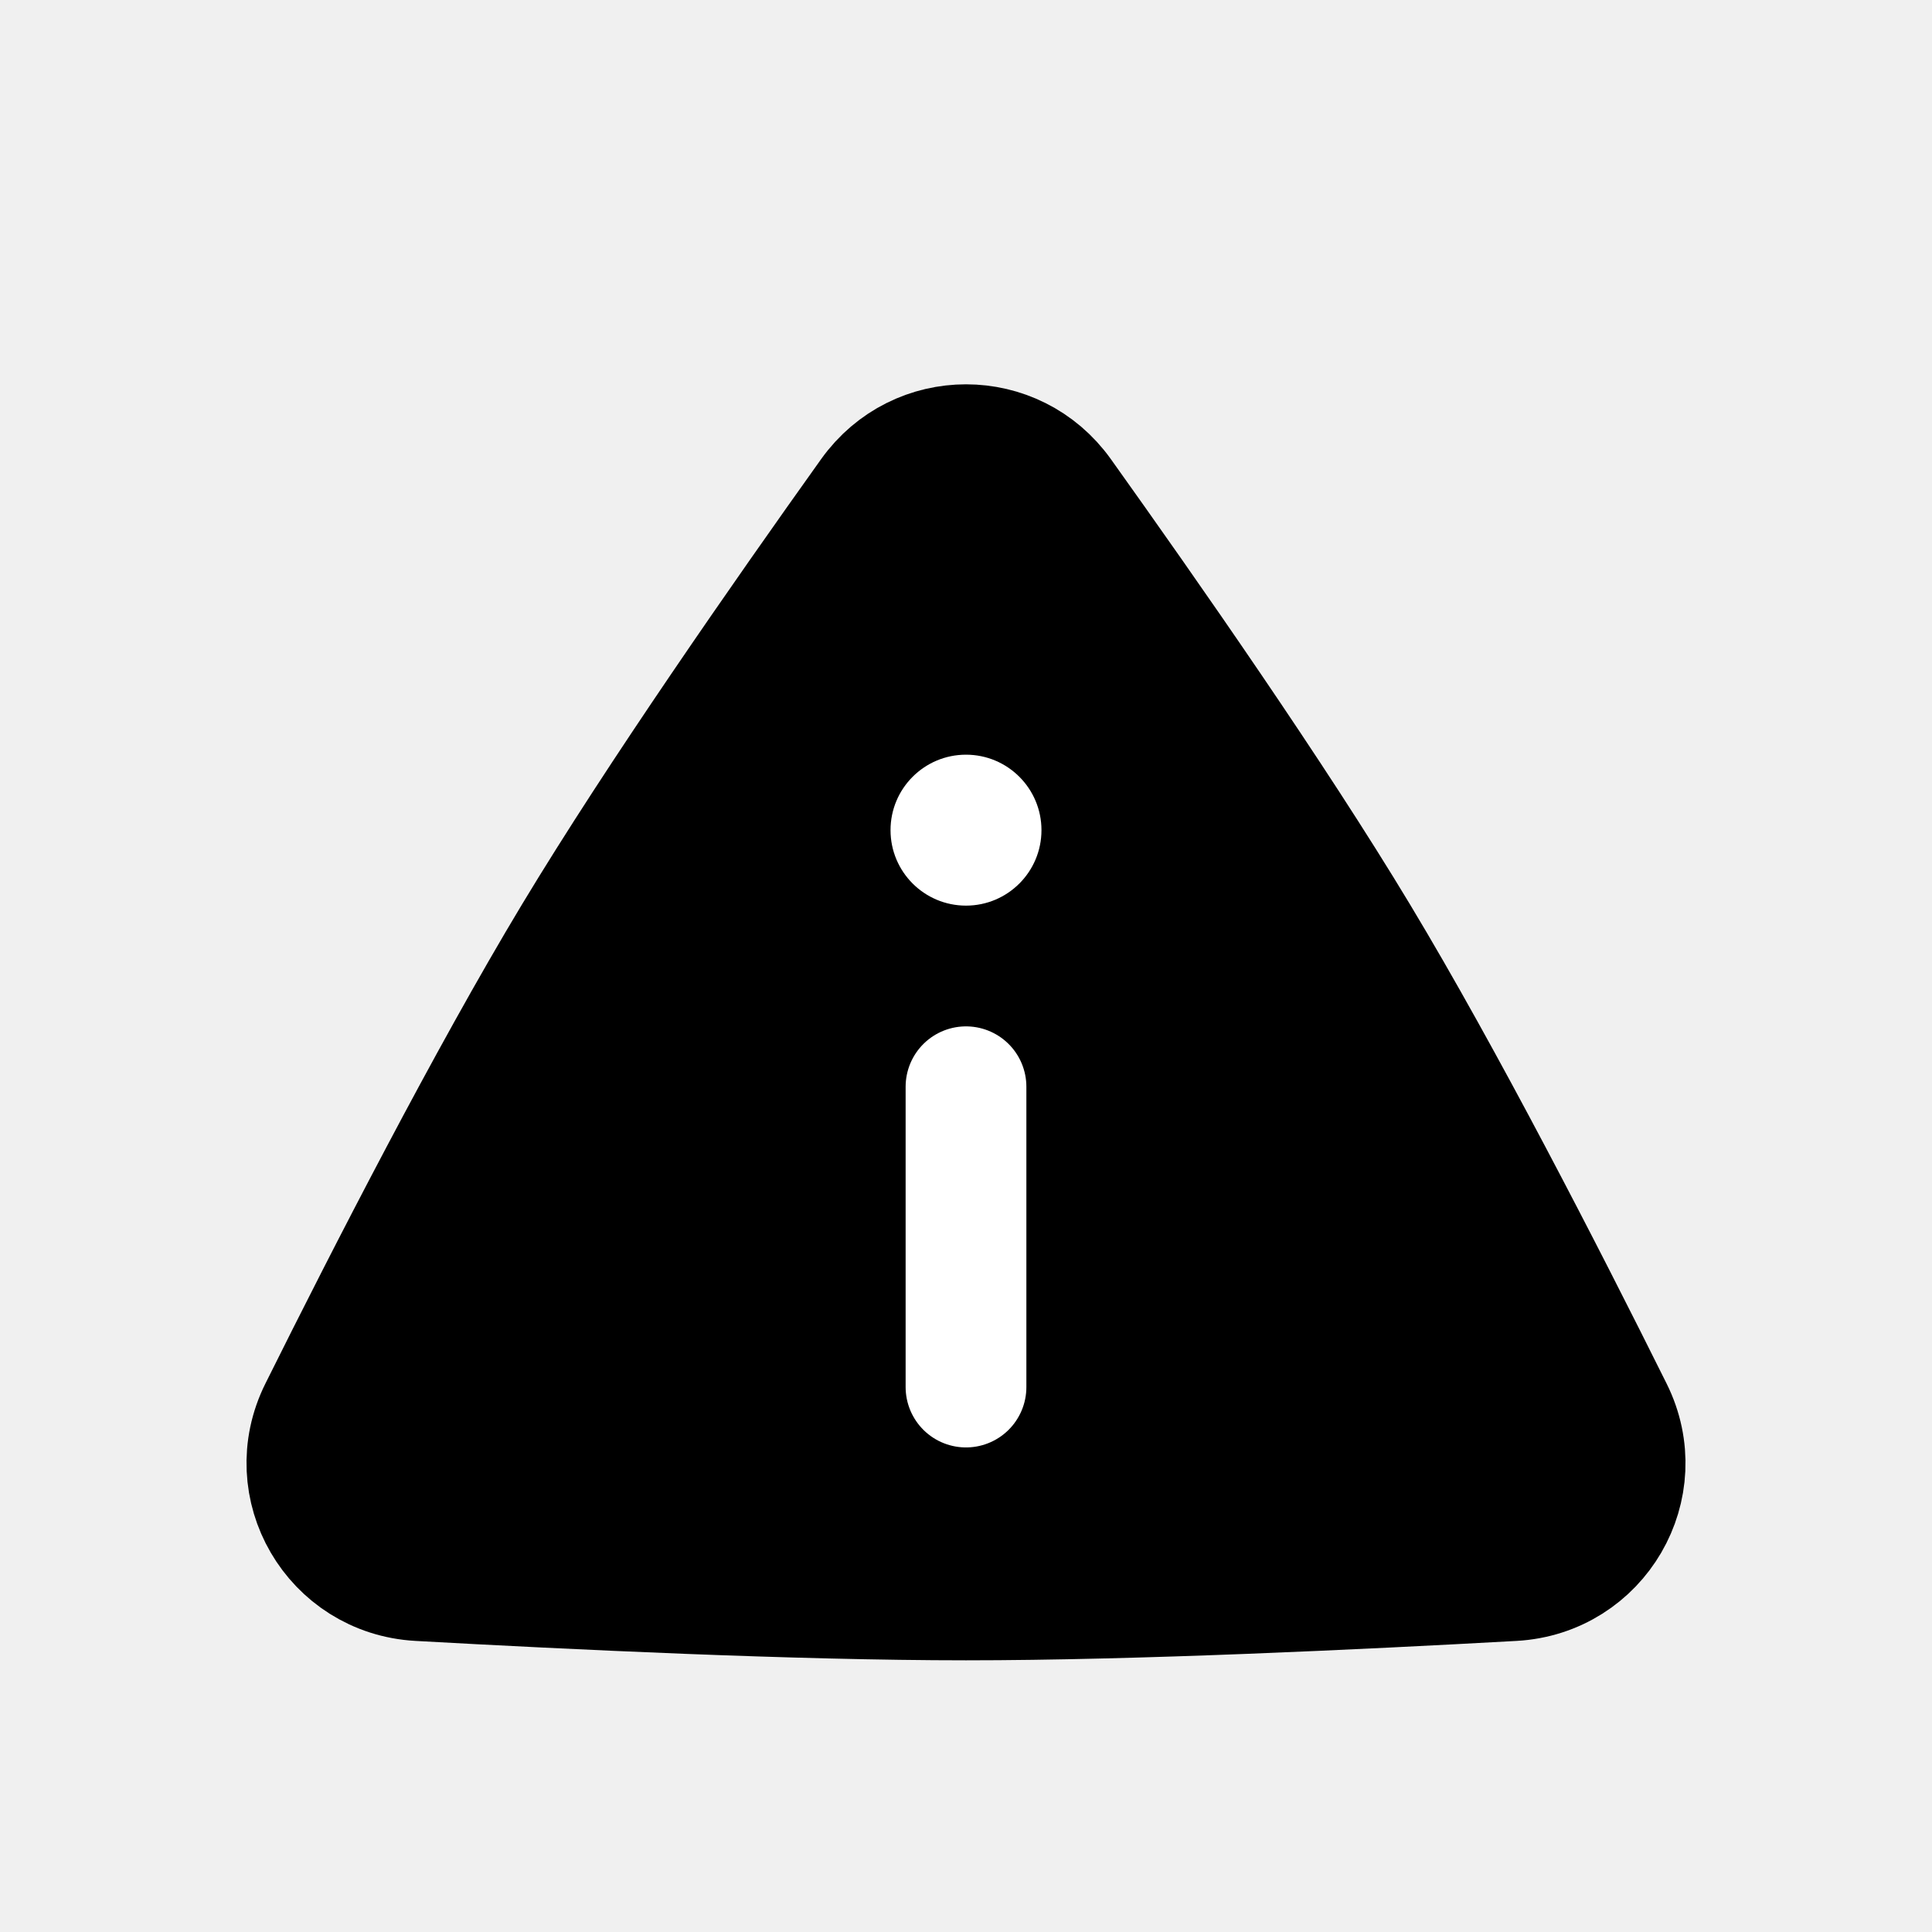
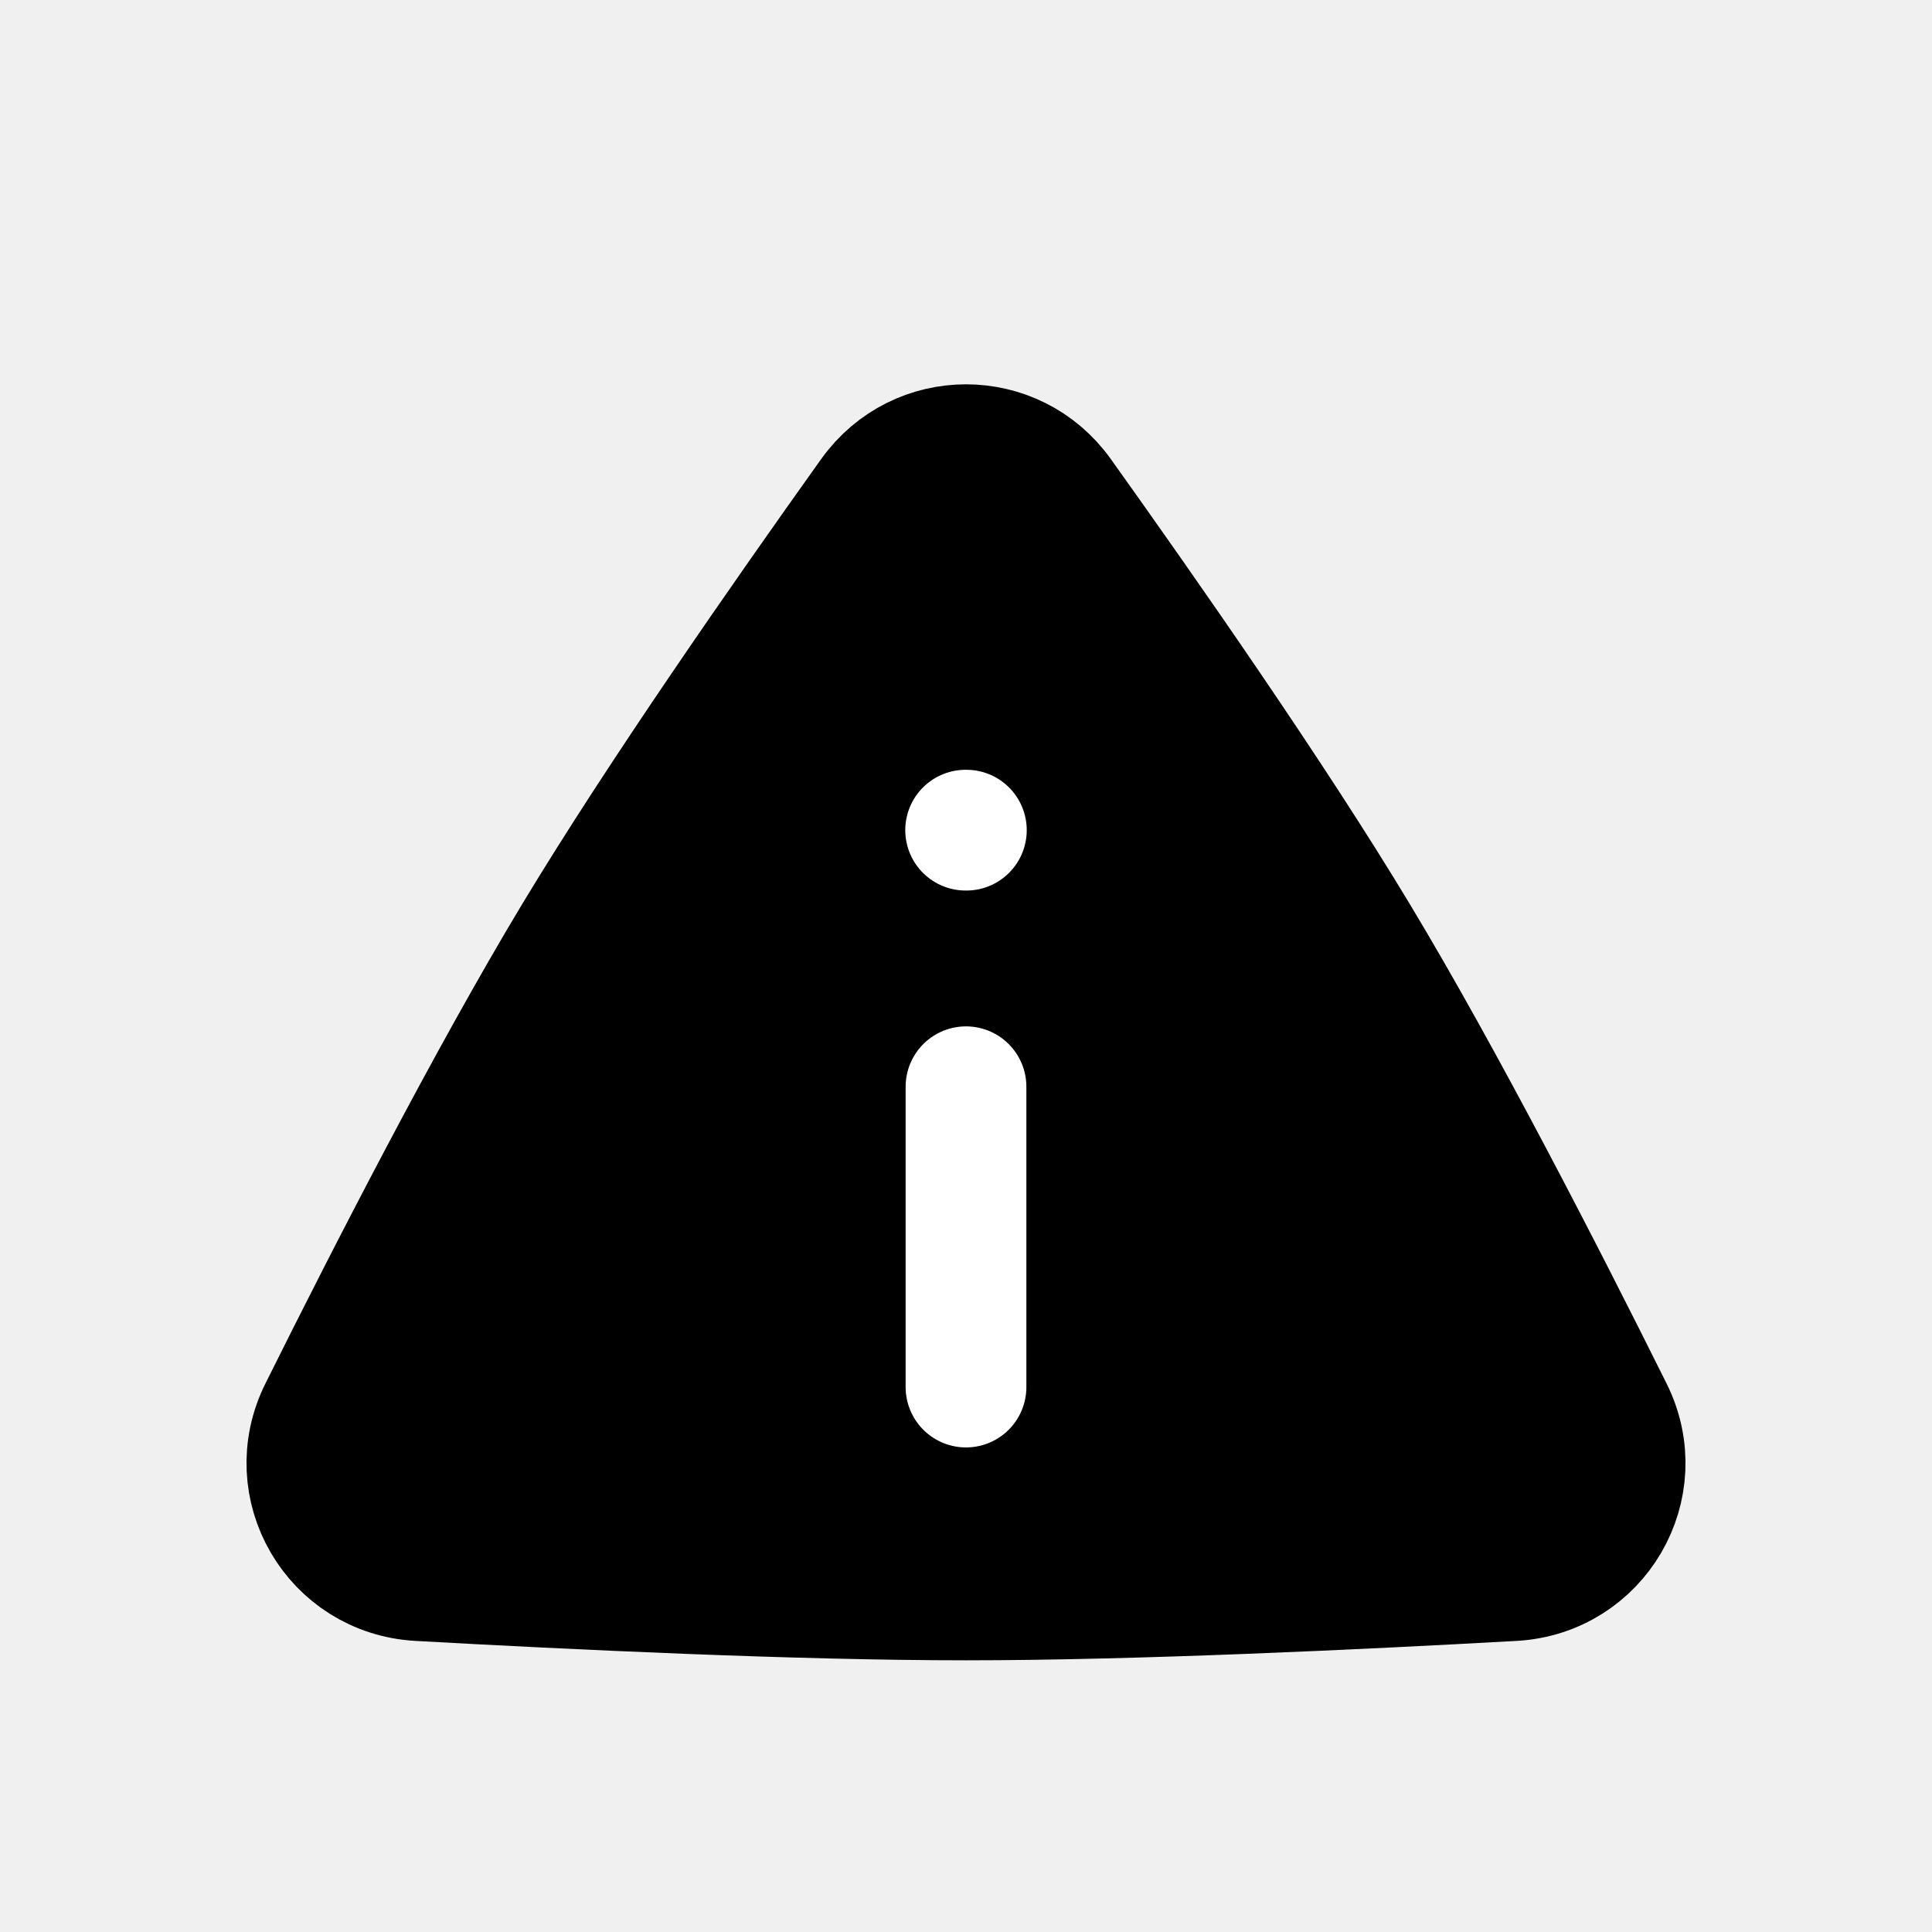
<svg xmlns="http://www.w3.org/2000/svg" width="16" height="16" viewBox="0 0 16 16" fill="none">
  <path d="M11.25 7.75C11.957 8.924 12.792 10.55 13.354 11.68C13.669 12.311 13.237 13.05 12.533 13.09C11.256 13.161 9.396 13.25 8 13.25C6.604 13.25 4.744 13.161 3.467 13.09C2.763 13.05 2.331 12.311 2.646 11.68C3.208 10.55 4.043 8.924 4.75 7.75C5.452 6.585 6.494 5.092 7.207 4.093C7.598 3.546 8.402 3.546 8.793 4.093C9.506 5.092 10.549 6.585 11.25 7.75Z" fill="black" stroke="black" stroke-linecap="round" stroke-linejoin="round" />
  <path d="M8 9V11.487" stroke="white" stroke-linecap="round" stroke-linejoin="round" />
-   <circle cx="8" cy="6.875" r="0.625" fill="white" />
+   <path d="M7.997 6.875H8.003Z" fill="#003784" />
+   <path d="M7.997 6.875H8.003" stroke="white" stroke-linecap="round" stroke-linejoin="round" />
</svg>
